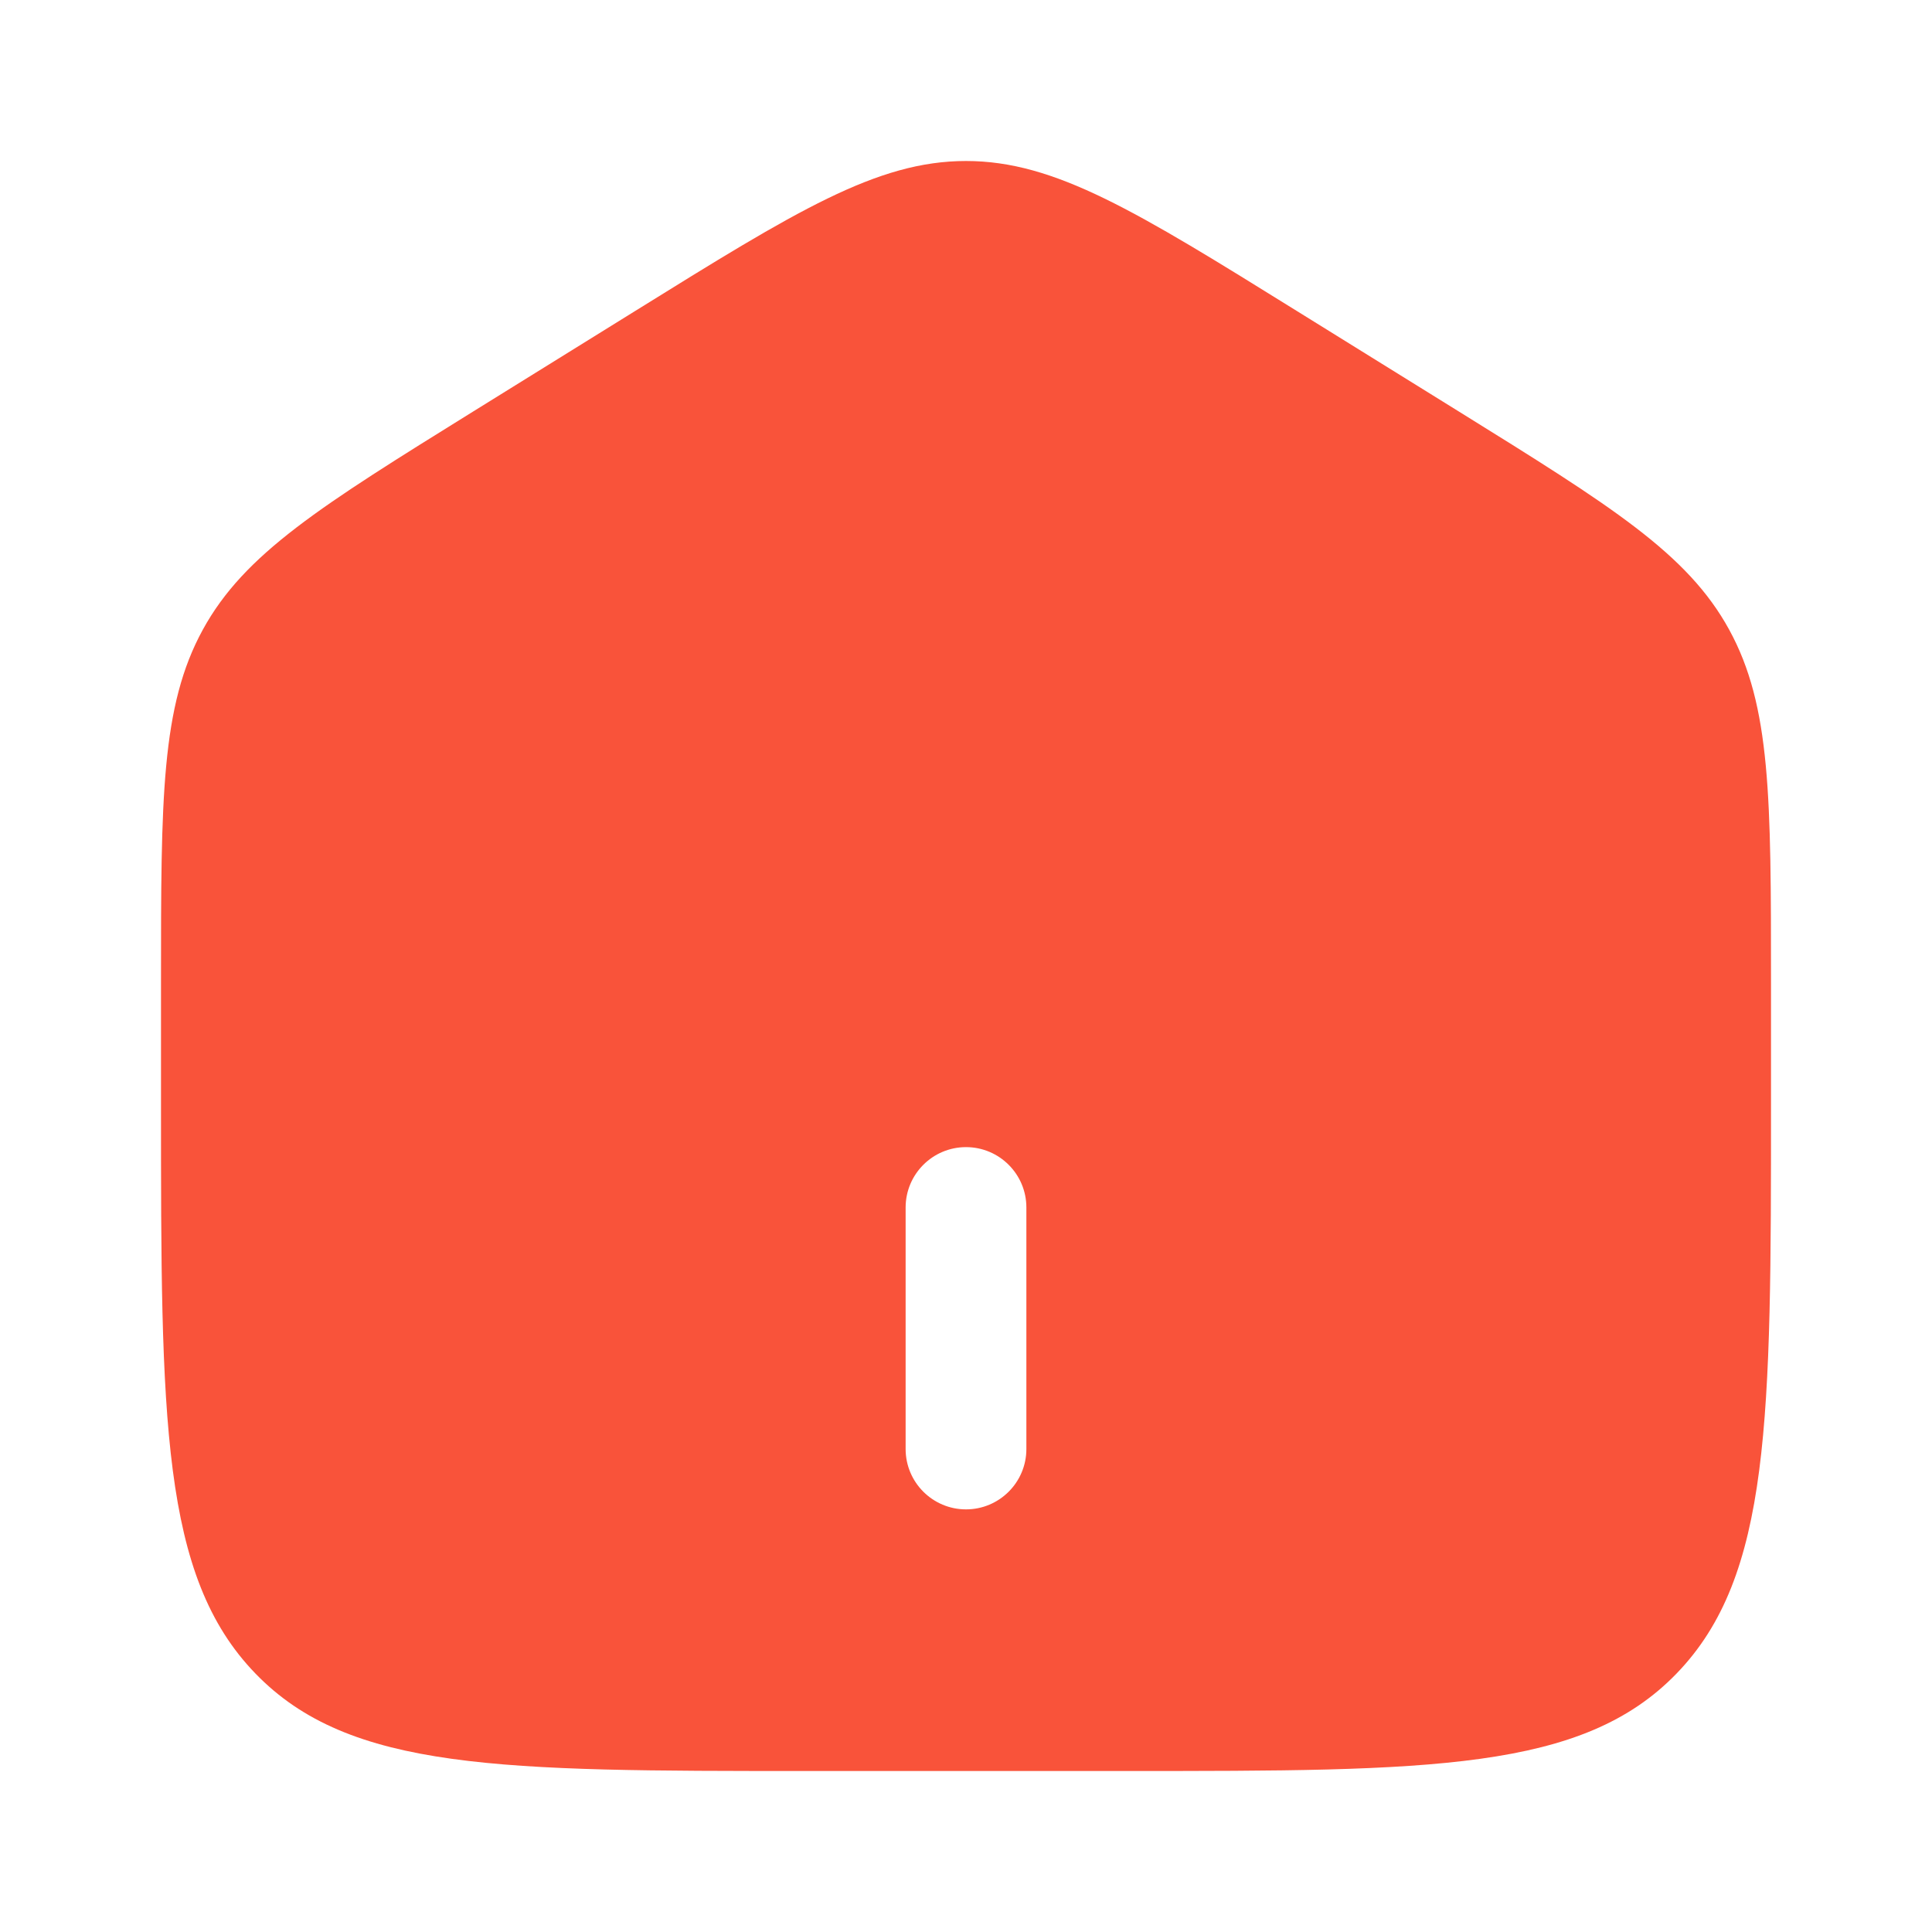
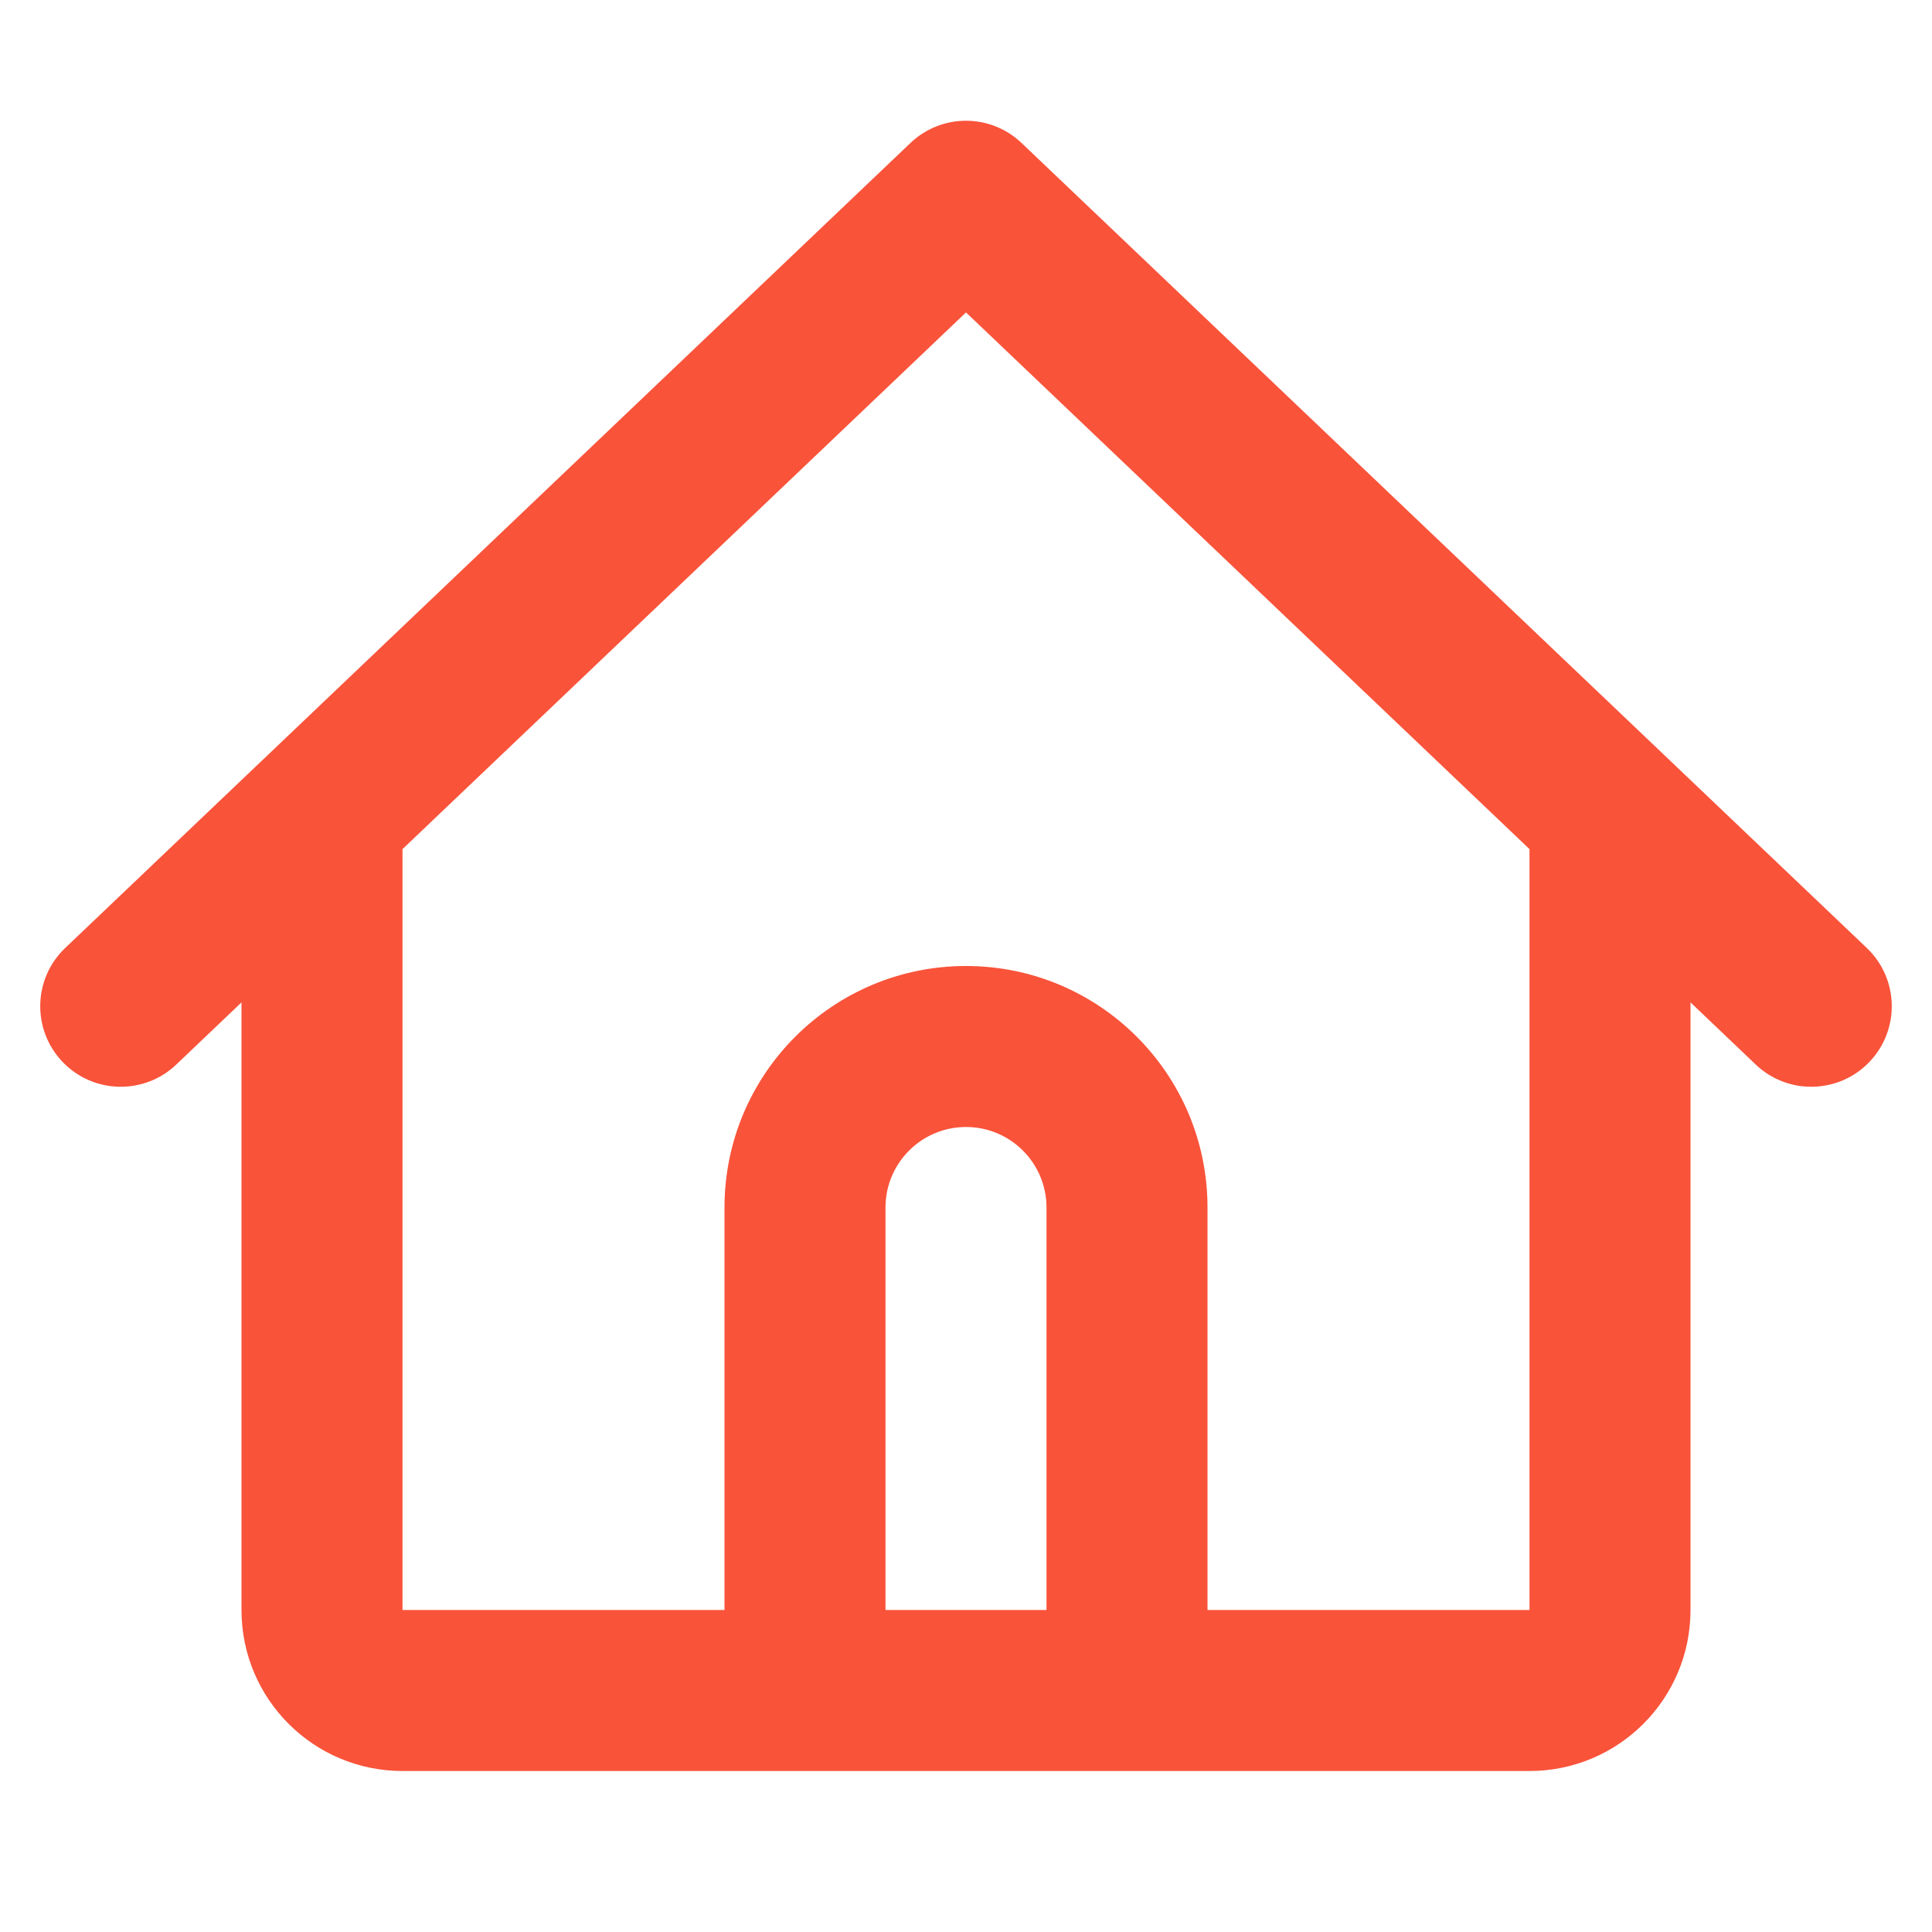
- <svg xmlns="http://www.w3.org/2000/svg" width="24" height="24" viewBox="0 0 24 24" fill="none">
-   <g id="Bold / Essentional, UI / Home 2">
-     <path id="Vector" fill-rule="evenodd" clip-rule="evenodd" d="M2.519 7.823C2 8.771 2 9.915 2 12.204V13.725C2 17.626 2 19.576 3.172 20.788C4.343 22 6.229 22 10 22H14C17.771 22 19.657 22 20.828 20.788C22 19.576 22 17.626 22 13.725V12.204C22 9.915 22 8.771 21.481 7.823C20.962 6.874 20.013 6.286 18.116 5.108L16.116 3.867C14.111 2.622 13.108 2 12 2C10.892 2 9.889 2.622 7.884 3.867L5.884 5.108C3.987 6.286 3.038 6.874 2.519 7.823ZM11.25 18C11.25 18.414 11.586 18.75 12 18.75C12.414 18.75 12.75 18.414 12.75 18V15C12.75 14.586 12.414 14.25 12 14.25C11.586 14.25 11.25 14.586 11.25 15V18Z" fill="#F9533A" />
+ <svg xmlns="http://www.w3.org/2000/svg" width="800px" height="800px" viewBox="0 0 24 24" fill="none">
+   <g id="SVGRepo_bgCarrier" stroke-width="0" />
+   <g id="SVGRepo_tracerCarrier" stroke-linecap="round" stroke-linejoin="round" />
+   <g id="SVGRepo_iconCarrier">
+     <path fill-rule="evenodd" clip-rule="evenodd" d="M11.31 1.776C11.697 1.408 12.303 1.408 12.69 1.776L20.69 9.395L23.19 11.776C23.59 12.157 23.605 12.79 23.224 13.19C22.843 13.59 22.21 13.605 21.81 13.224L21 12.452V20C21 21.105 20.105 22 19 22H14H10H5C3.895 22 3 21.105 3 20V12.452L2.19 13.224C1.79 13.605 1.157 13.59 0.776 13.19C0.395 12.79 0.41 12.157 0.81 11.776L3.31 9.395L11.31 1.776ZM5 10.548V20H9V15C9 13.343 10.343 12 12 12C13.657 12 15 13.343 15 15V20H19V10.548L12 3.881L5 10.548ZM13 20V15C13 14.448 12.552 14 12 14C11.448 14 11 14.448 11 15V20H13Z" fill="#f9533a" />
  </g>
</svg>
